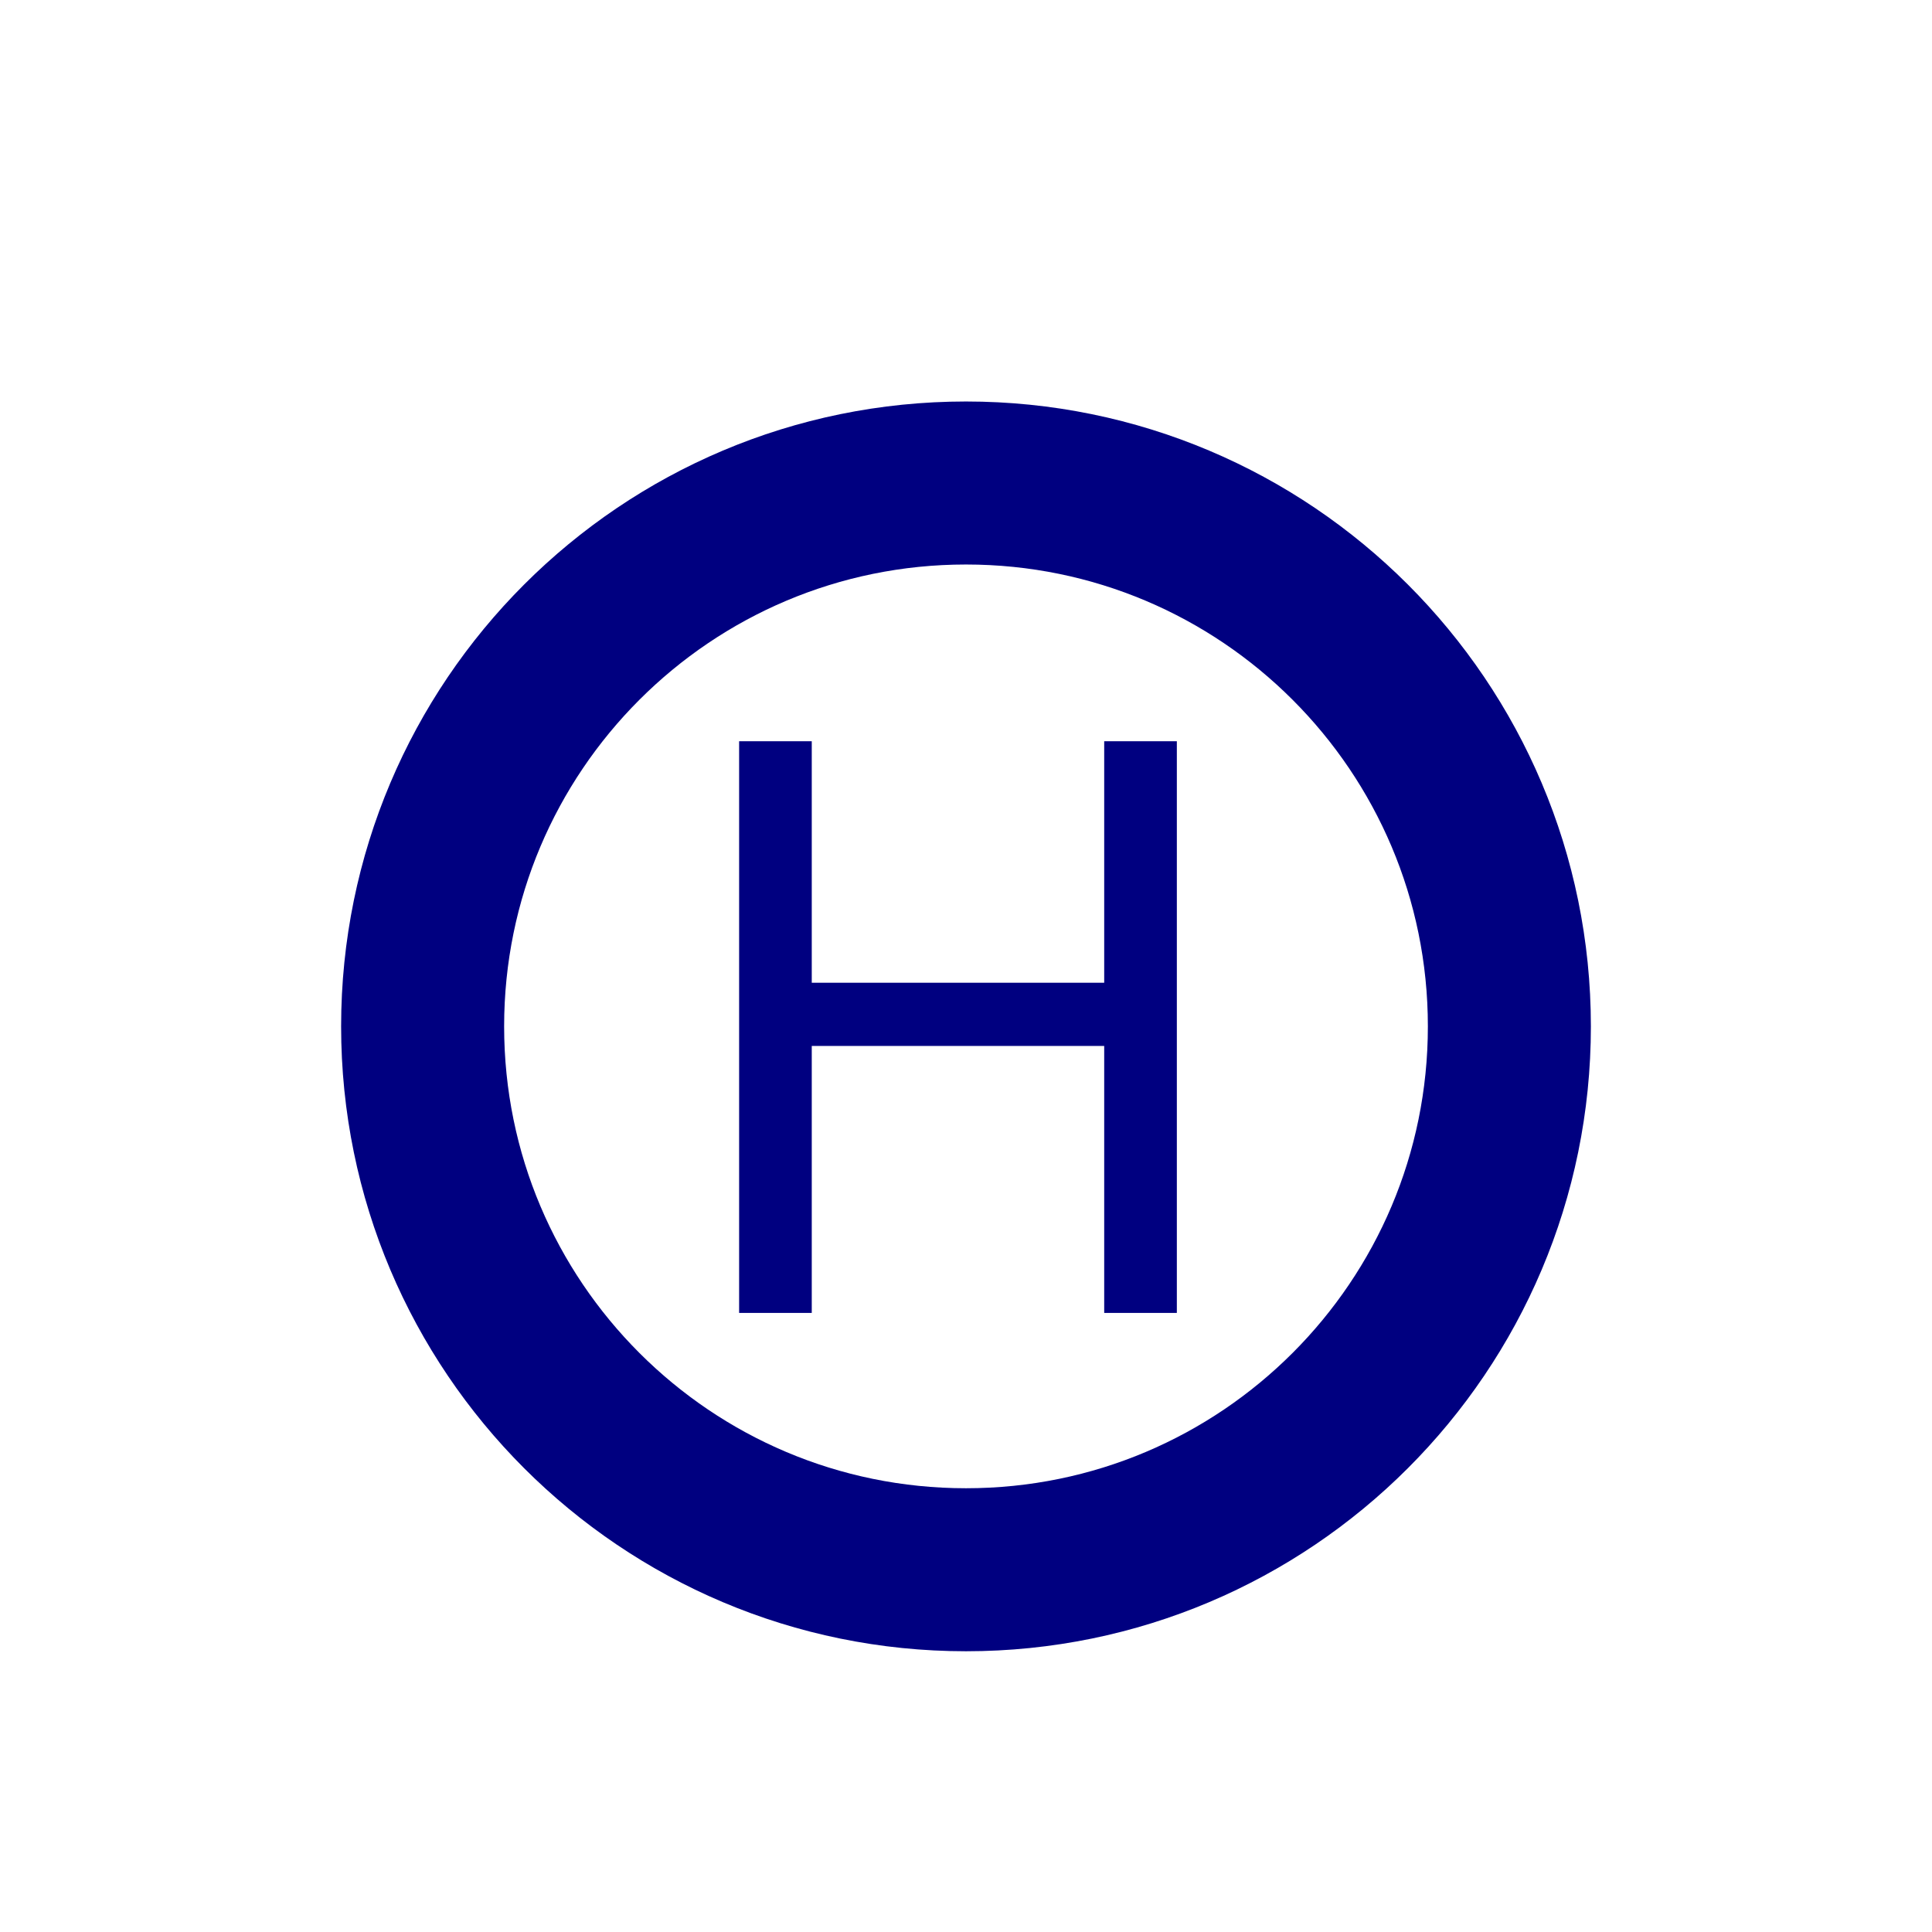
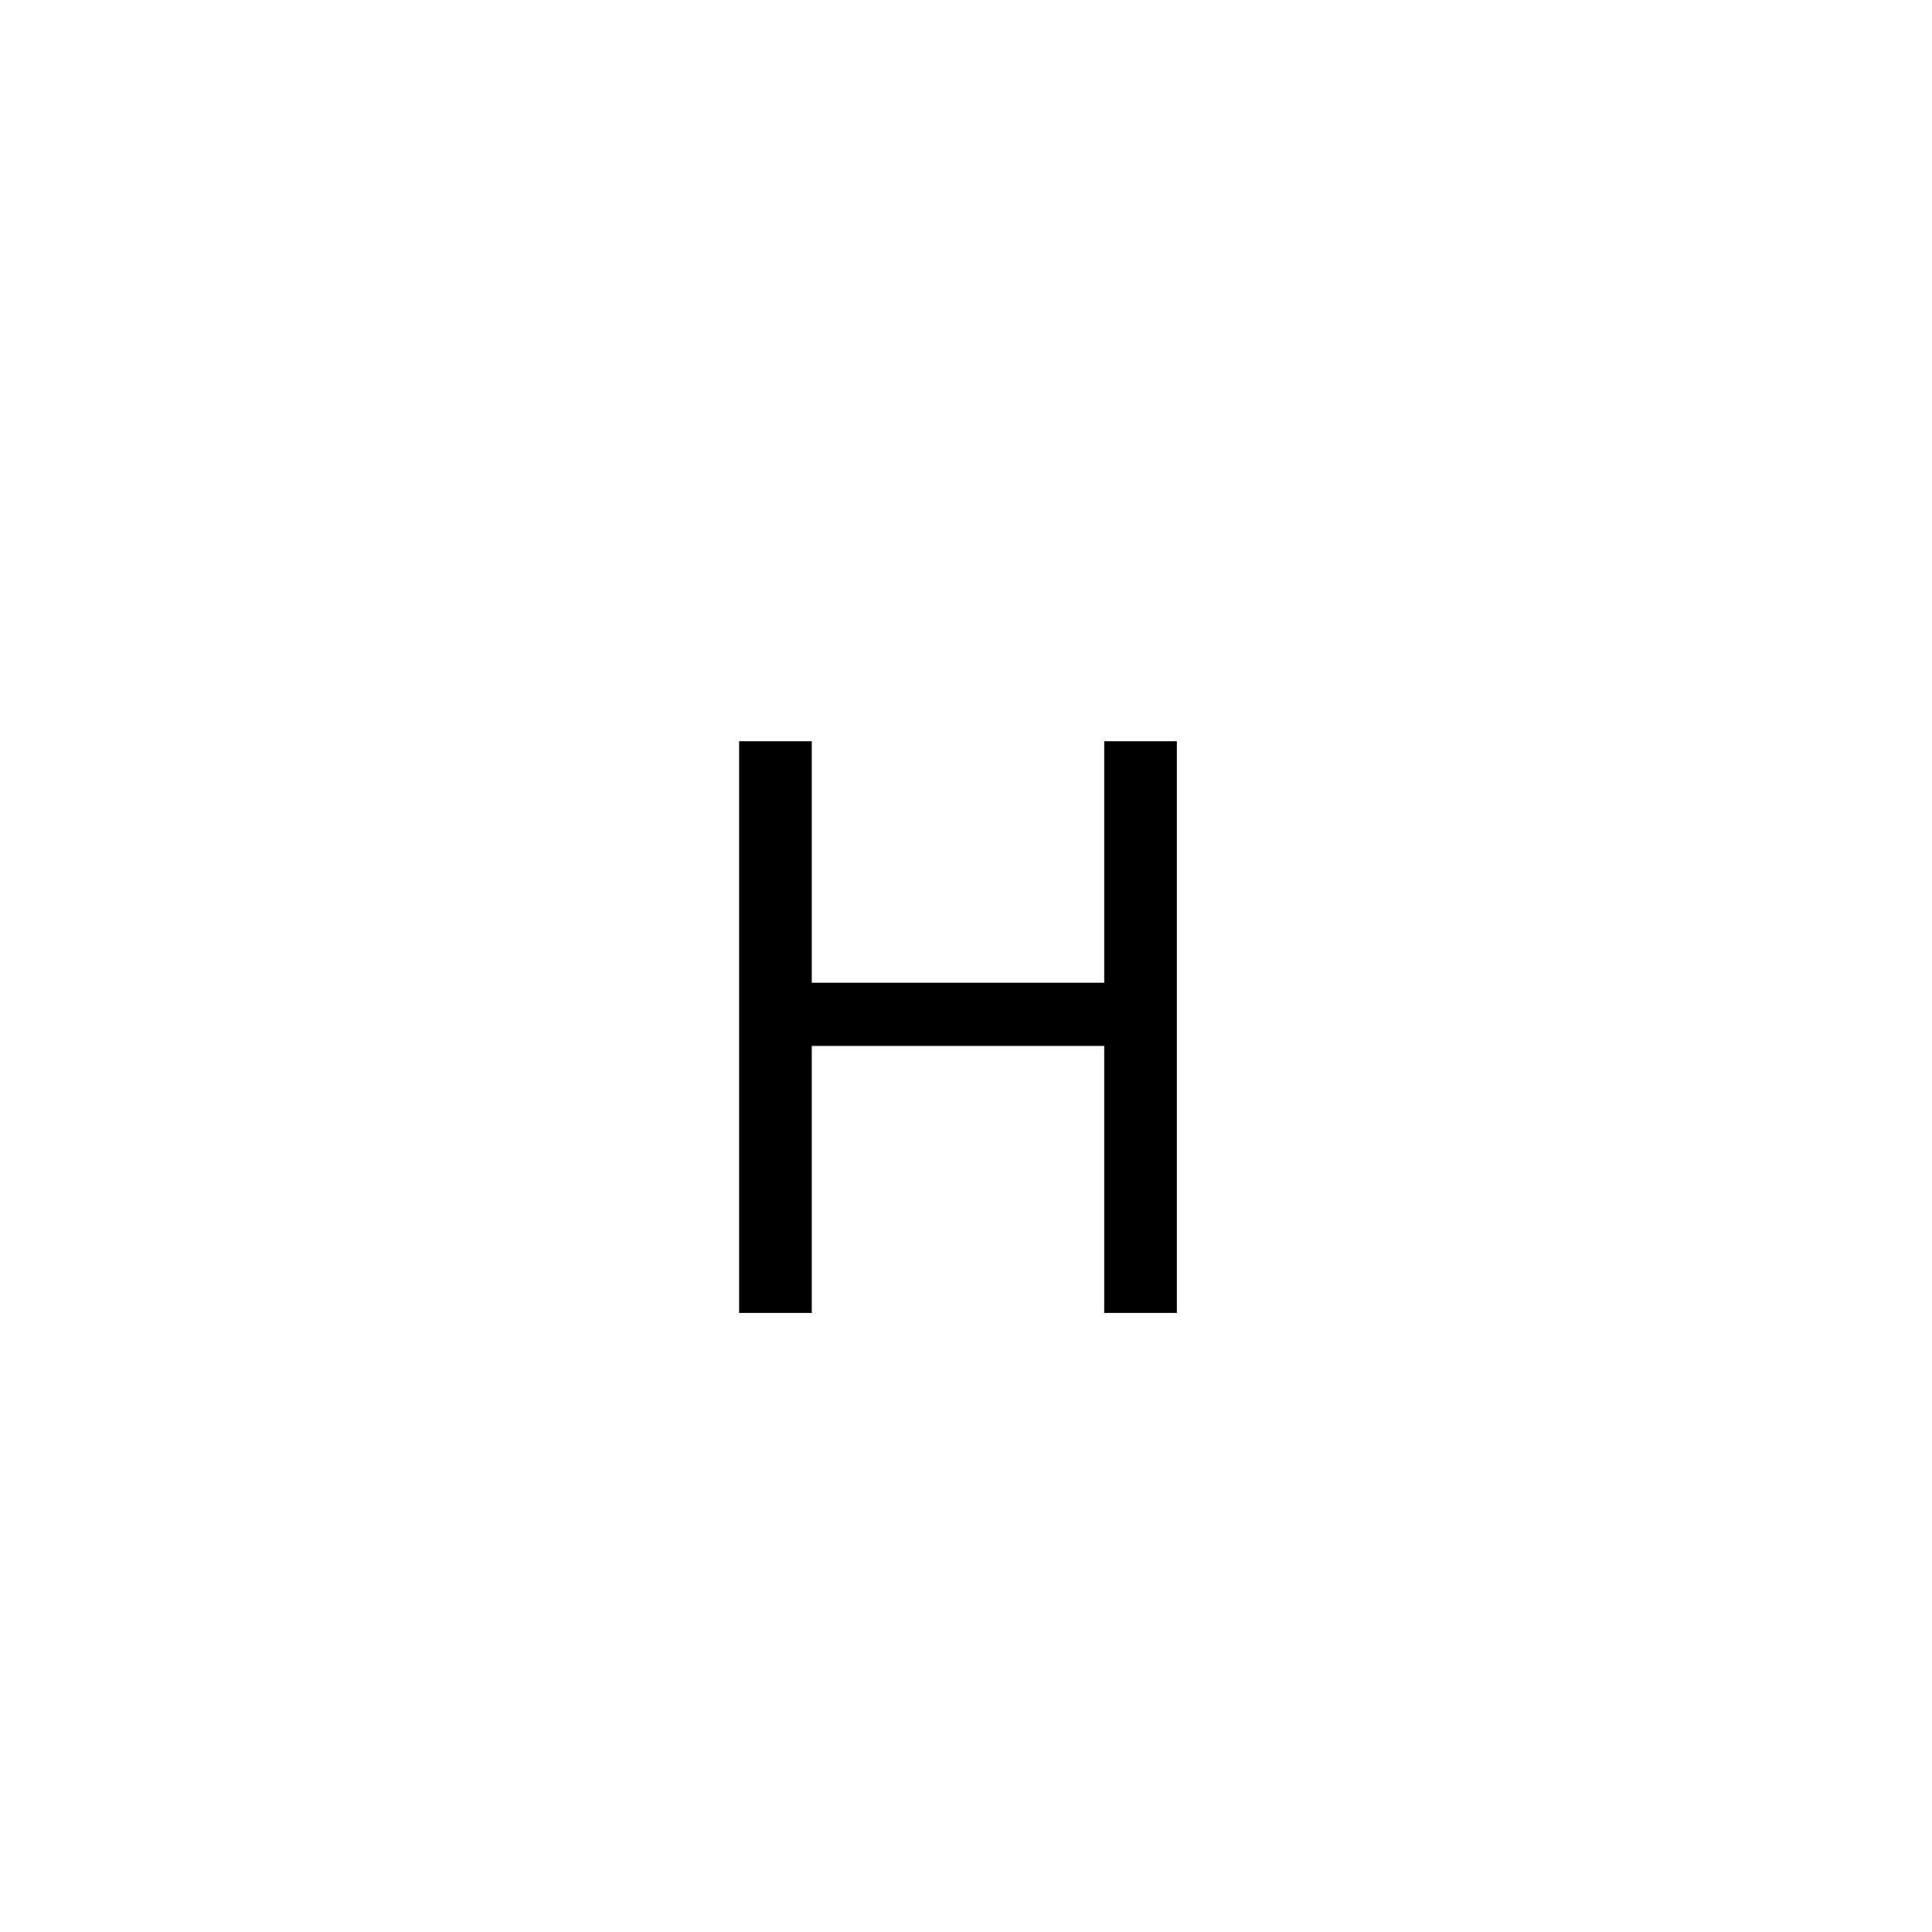
<svg xmlns="http://www.w3.org/2000/svg" width="32" height="32" id="svg3344" version="1.1" viewBox="0 0 32 32">
  <defs id="defs3346" />
  <g id="layer1">
-     <circle style="color:#000000;clip-rule:nonzero;display:inline;overflow:visible;visibility:visible;opacity:1;isolation:auto;mix-blend-mode:normal;color-interpolation:sRGB;color-interpolation-filters:linearRGB;solid-color:#000000;solid-opacity:1;fill:none;fill-opacity:1;fill-rule:evenodd;stroke:#000080;stroke-width:2.7;stroke-linecap:butt;stroke-linejoin:miter;stroke-miterlimit:4;stroke-dasharray:none;stroke-dashoffset:0;stroke-opacity:1;color-rendering:auto;image-rendering:auto;shape-rendering:auto;text-rendering:auto;enable-background:accumulate" id="path3666" cx="16" cy="17" r="9" />
-     <text xml:space="preserve" style="font-style:normal;font-weight:normal;font-size:92.865px;line-height:125%;font-family:sans-serif;letter-spacing:0px;word-spacing:0px;fill:#000080;fill-opacity:1;stroke:none;stroke-width:1.244px;stroke-linecap:butt;stroke-linejoin:miter;stroke-opacity:1" x="10.962" y="21.748" id="text826">
-       <tspan id="tspan824" x="10.962" y="21.748" style="font-style:normal;font-variant:normal;font-weight:normal;font-stretch:normal;font-size:13.266px;font-family:'Arial Rounded MT Bold';-inkscape-font-specification:'Arial Rounded MT Bold, ';fill:#000080;fill-opacity:1;stroke-width:1.244px">H</tspan>
+     <circle style="color:#000000;clip-rule:nonzero;display:inline;overflow:visible;visibility:visible;opacity:1;isolation:auto;mix-blend-mode:normal;color-interpolation:sRGB;color-interpolation-filters:linearRGB;solid-color:#000000;solid-opacity:1;fill:none;fill-opacity:1;fill-rule:evenodd;stroke:param(fill)000080;stroke-width:2.7;stroke-linecap:butt;stroke-linejoin:miter;stroke-miterlimit:4;stroke-dasharray:none;stroke-dashoffset:0;stroke-opacity:1;color-rendering:auto;image-rendering:auto;shape-rendering:auto;text-rendering:auto;enable-background:accumulate" id="path3666" cx="16" cy="17" r="9" />
+     <text xml:space="preserve" style="font-style:normal;font-weight:normal;font-size:92.865px;line-height:125%;font-family:sans-serif;letter-spacing:0px;word-spacing:0px;fill:param(fill)#000080;fill-opacity:1;stroke:none;stroke-width:1.244px;stroke-linecap:butt;stroke-linejoin:miter;stroke-opacity:1" x="10.962" y="21.748" id="text826">
+       <tspan id="tspan824" x="10.962" y="21.748" style="font-style:normal;font-variant:normal;font-weight:normal;font-stretch:normal;font-size:13.266px;font-family:'Arial Rounded MT Bold';-inkscape-font-specification:'Arial Rounded MT Bold, ';fill:param(fill)#000080;fill-opacity:1;stroke-width:1.244px">H</tspan>
    </text>
  </g>
</svg>
